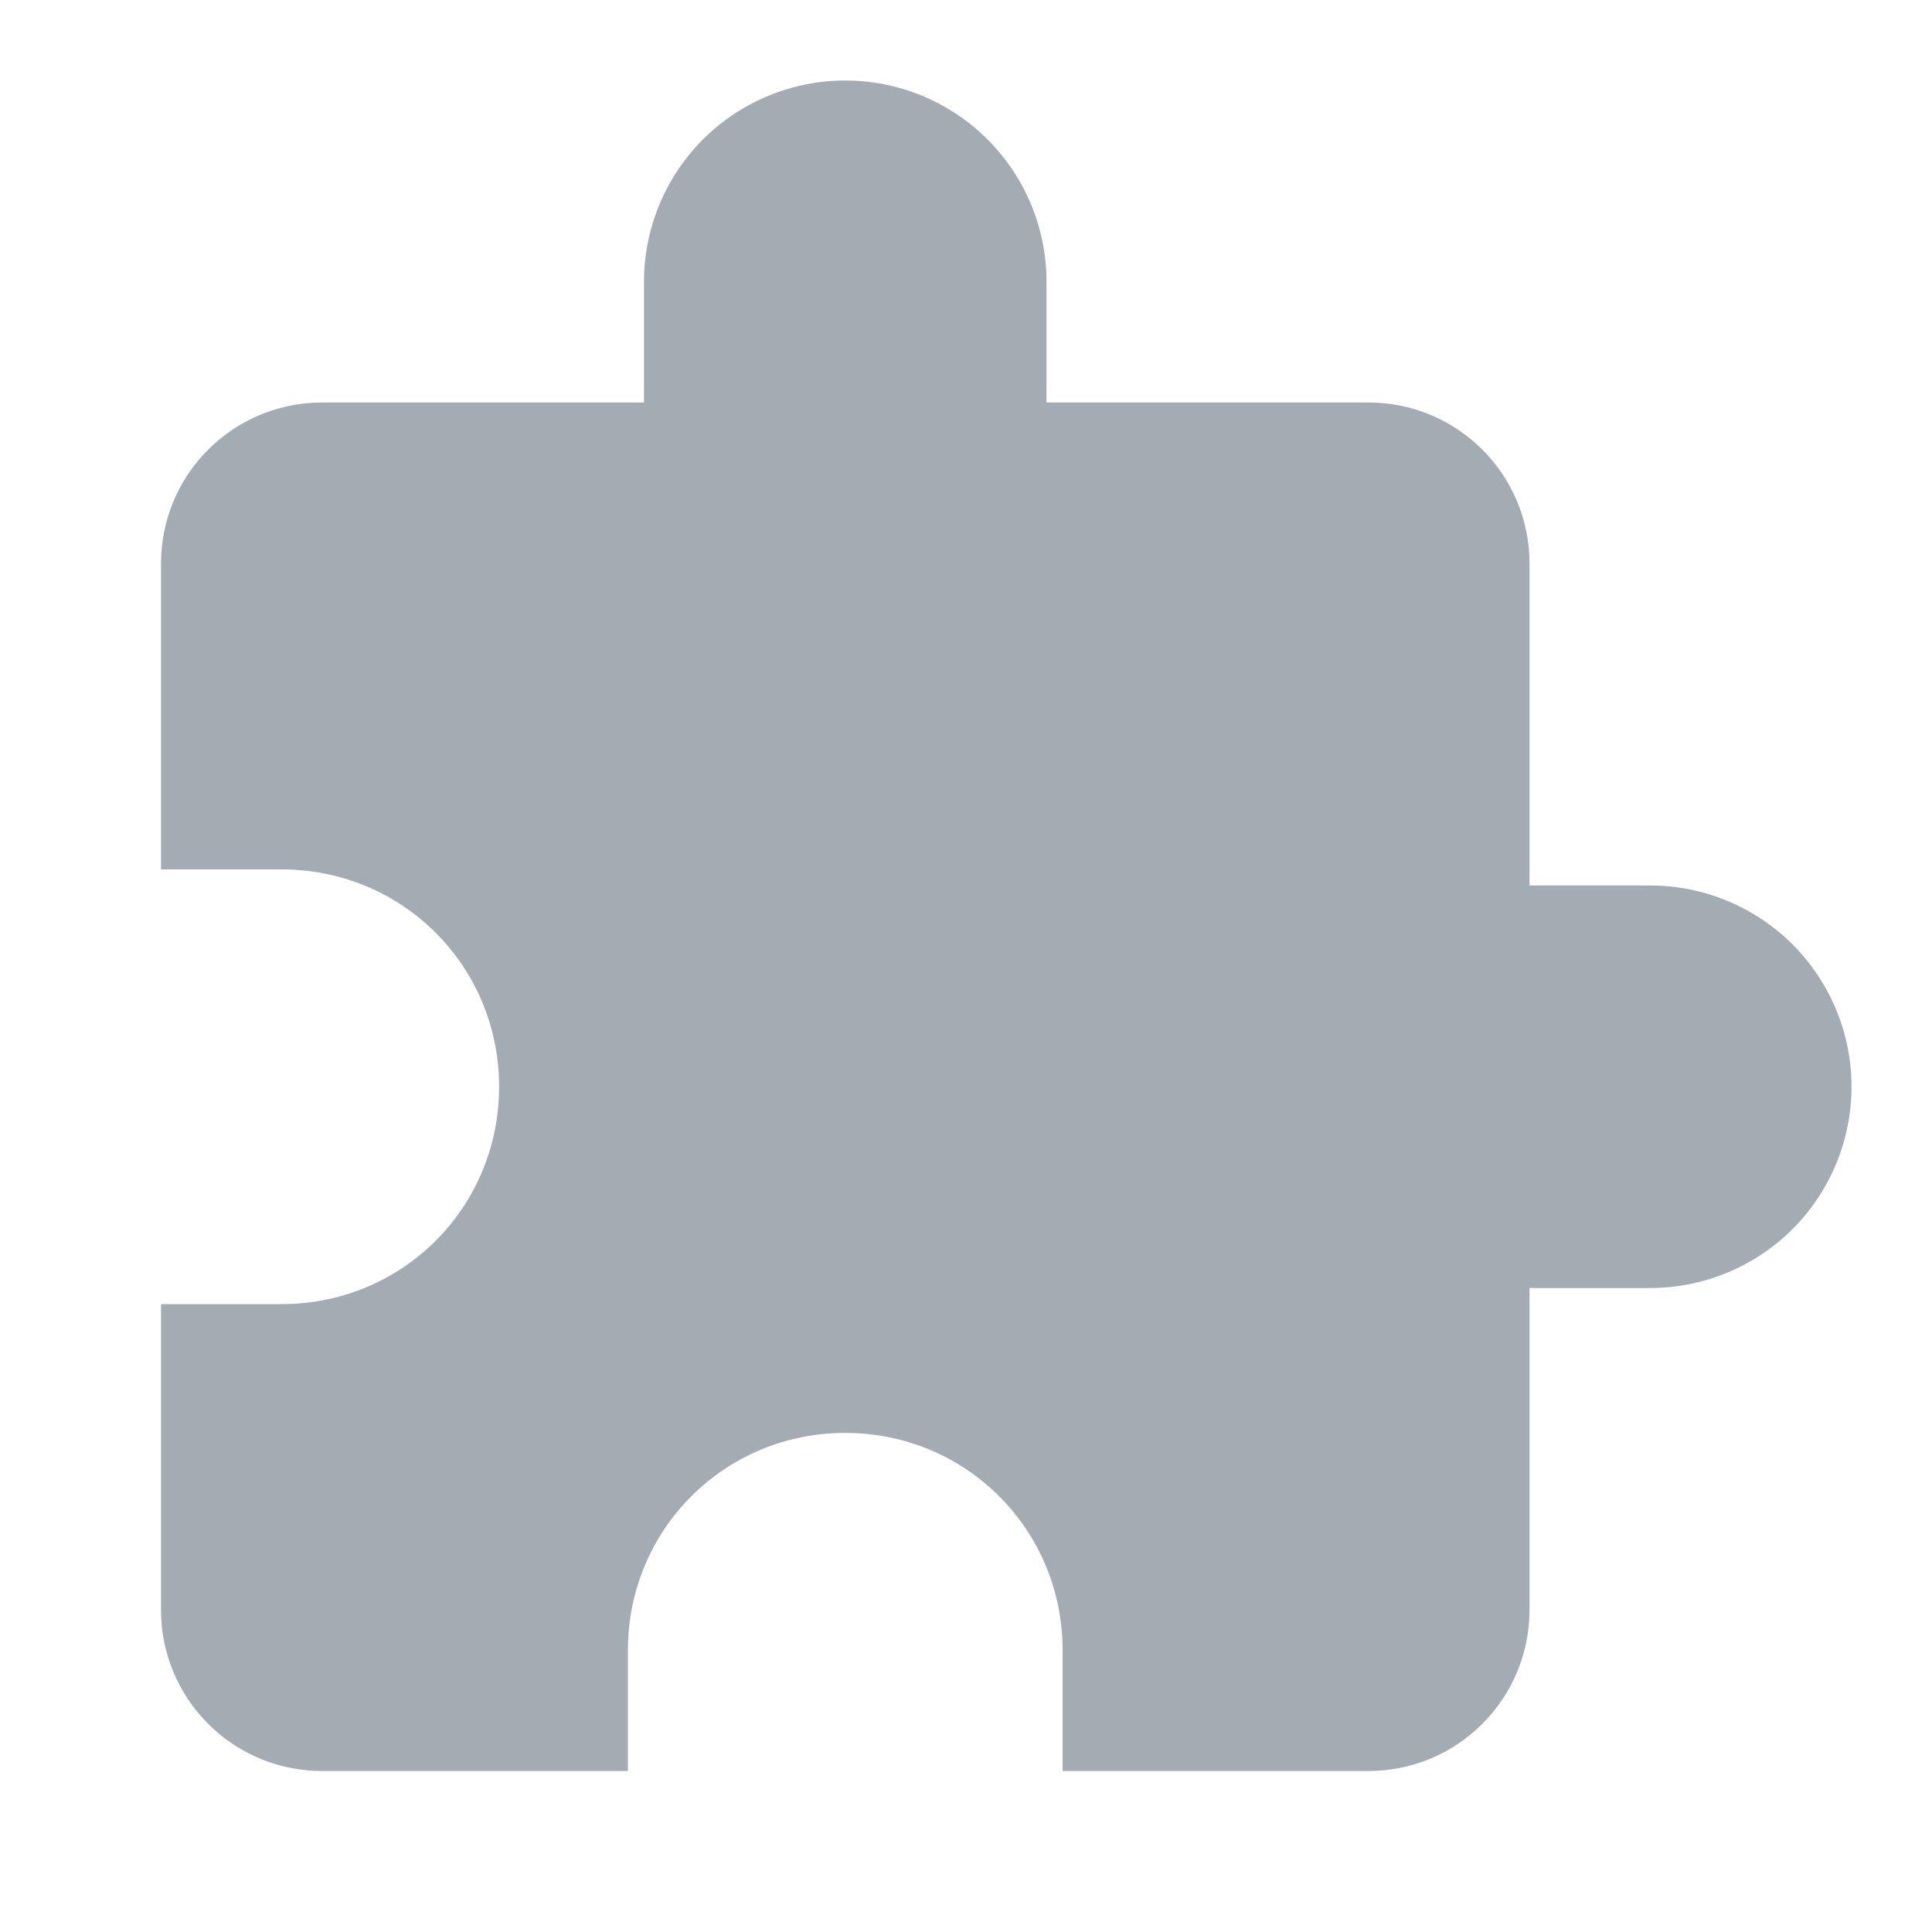
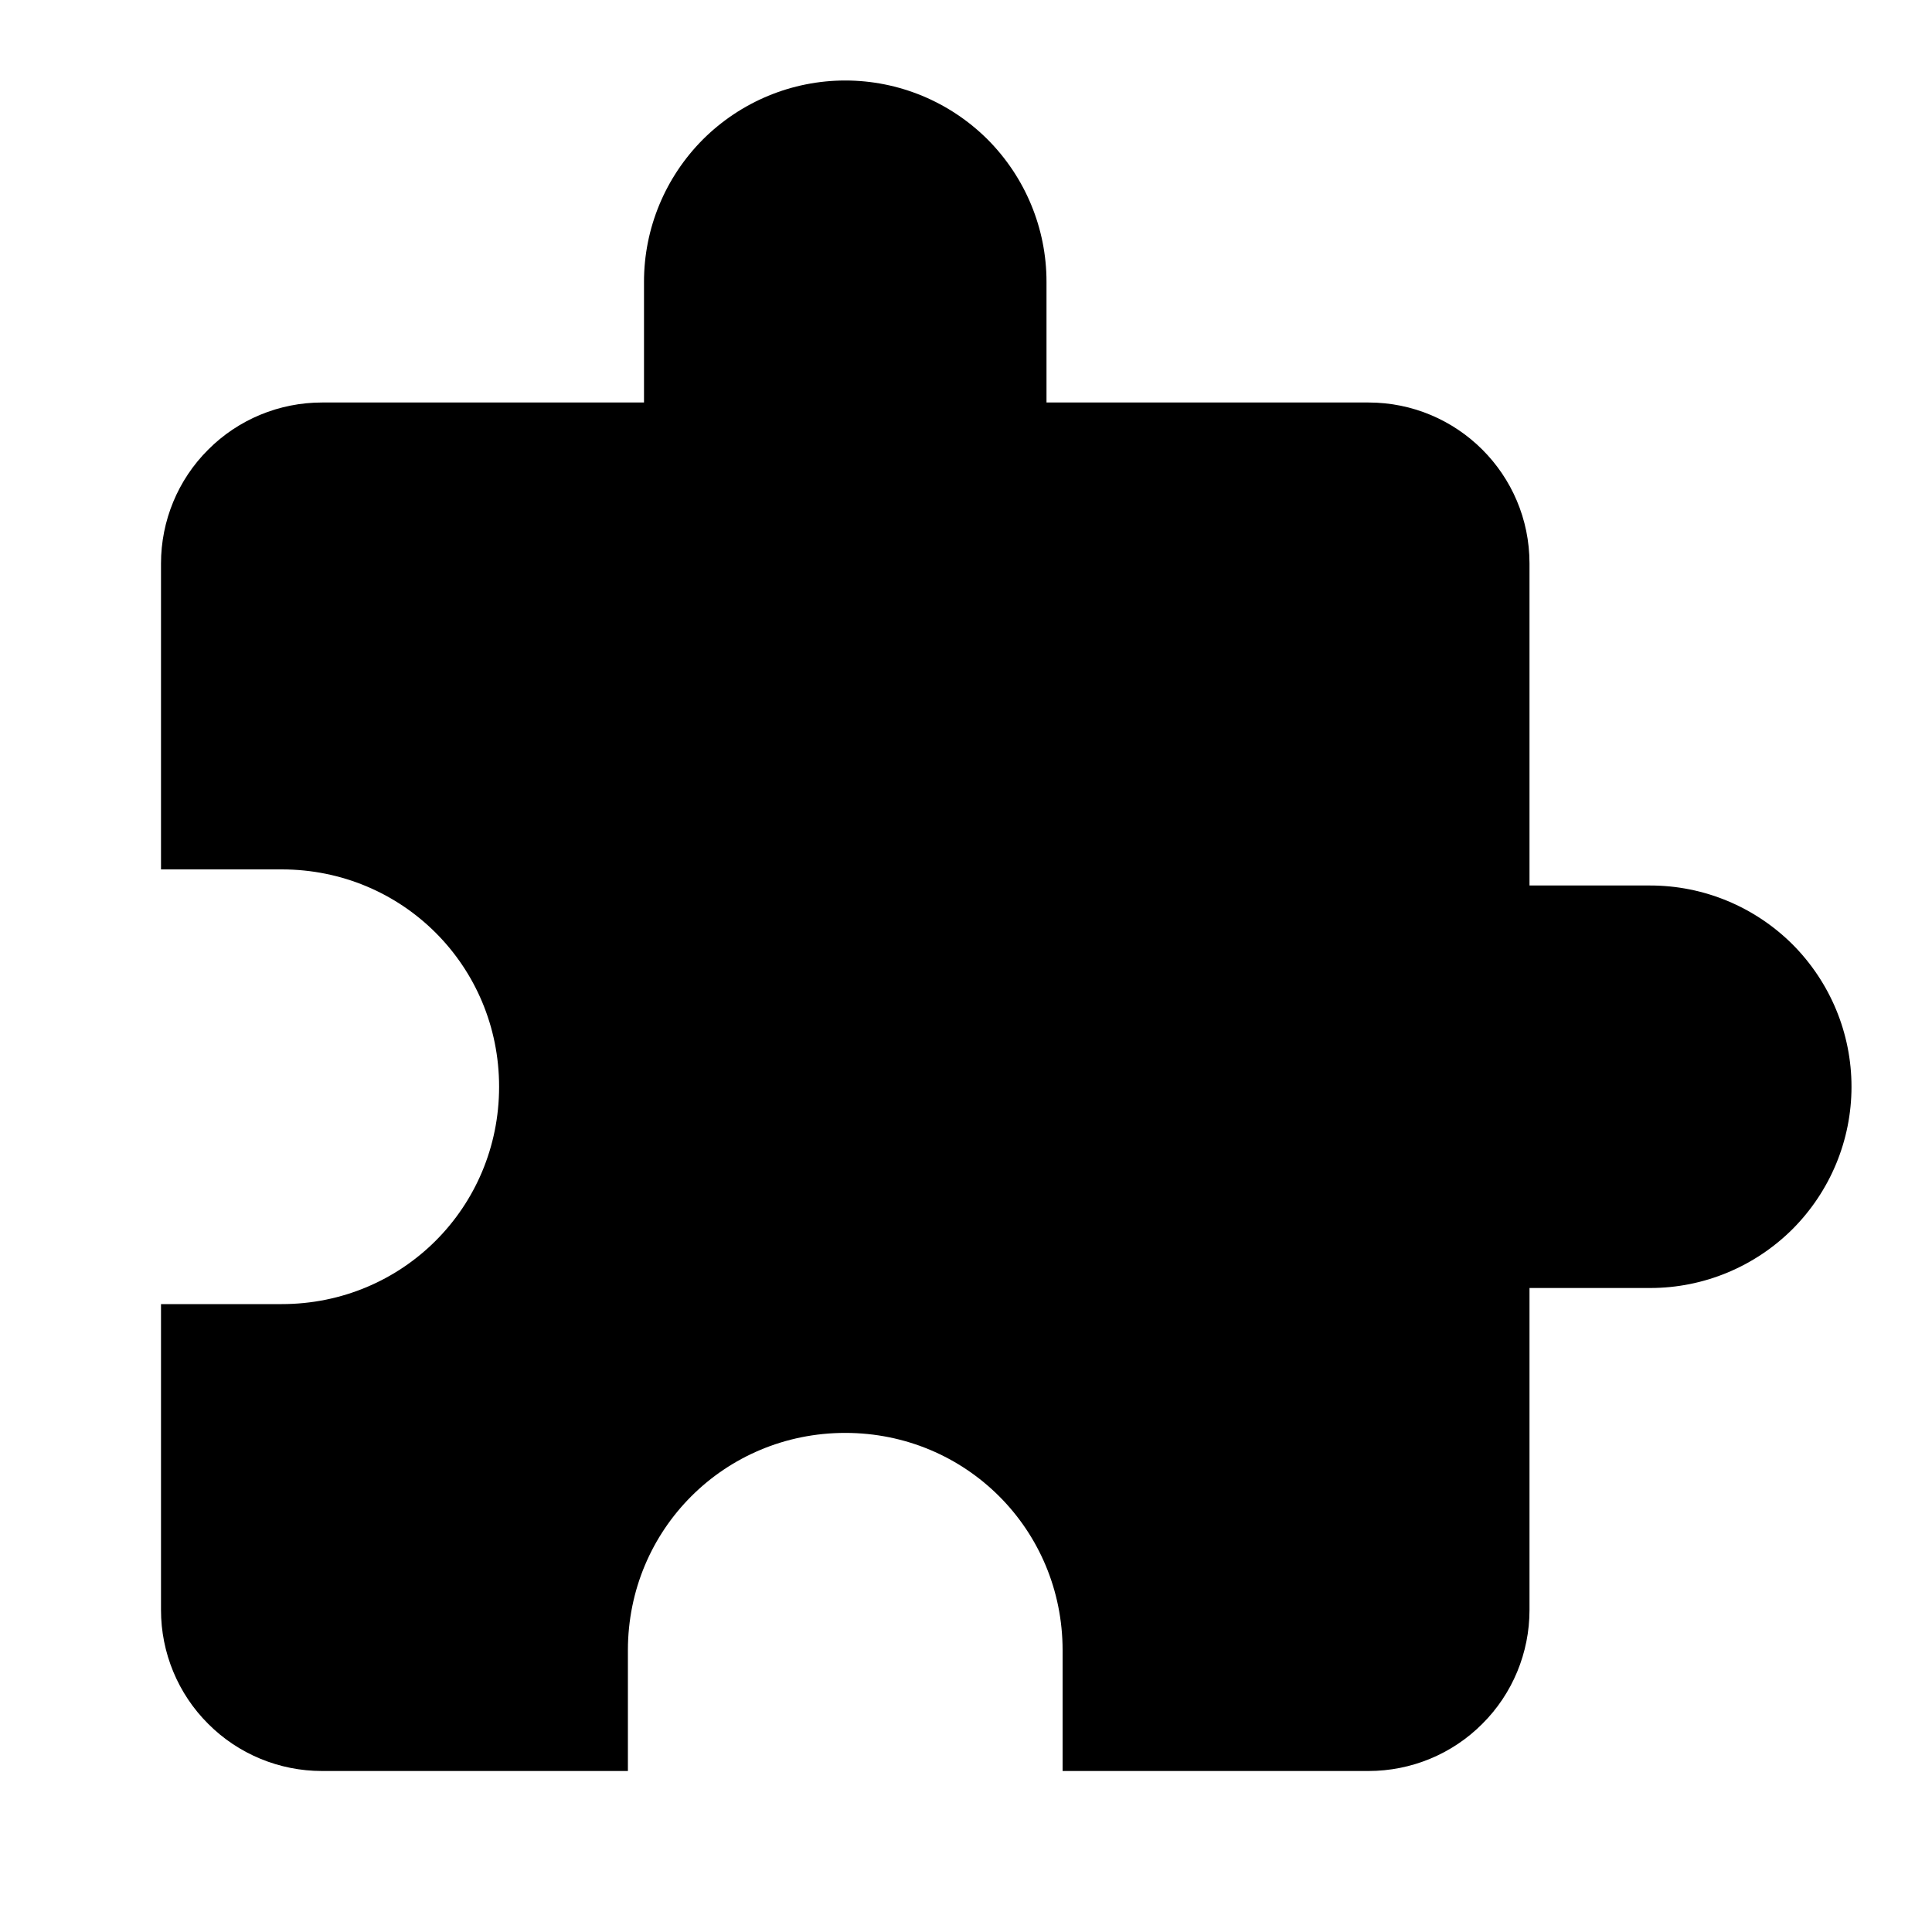
<svg xmlns="http://www.w3.org/2000/svg" width="12" height="12" viewBox="0 0 12 12" fill="none">
-   <path d="M10.25 5.5H9.5V3.5C9.5 2.945 9.05 2.5 8.5 2.5H6.5V1.75C6.5 1.418 6.368 1.101 6.134 0.866C5.899 0.632 5.582 0.5 5.25 0.5C4.918 0.5 4.601 0.632 4.366 0.866C4.132 1.101 4 1.418 4 1.75V2.5H2C1.735 2.5 1.48 2.605 1.293 2.793C1.105 2.98 1 3.235 1 3.5V5.4H1.75C2.5 5.4 3.1 6 3.1 6.75C3.1 7.5 2.5 8.1 1.75 8.1H1V10C1 10.265 1.105 10.52 1.293 10.707C1.48 10.895 1.735 11 2 11H3.9V10.25C3.9 9.5 4.5 8.9 5.25 8.9C6 8.9 6.6 9.5 6.6 10.25V11H8.5C8.765 11 9.02 10.895 9.207 10.707C9.395 10.52 9.5 10.265 9.5 10V8H10.25C10.582 8 10.899 7.868 11.134 7.634C11.368 7.399 11.5 7.082 11.5 6.75C11.5 6.418 11.368 6.101 11.134 5.866C10.899 5.632 10.582 5.5 10.25 5.5Z" fill="#A3ABB3" />
+   <path d="M10.25 5.5H9.5V3.5C9.5 2.945 9.05 2.5 8.5 2.5H6.5V1.75C6.5 1.418 6.368 1.101 6.134 0.866C5.899 0.632 5.582 0.5 5.25 0.5C4.918 0.5 4.601 0.632 4.366 0.866C4.132 1.101 4 1.418 4 1.75V2.5H2C1.735 2.5 1.48 2.605 1.293 2.793C1.105 2.98 1 3.235 1 3.5V5.4H1.75C2.5 5.4 3.1 6 3.1 6.75C3.1 7.5 2.5 8.1 1.75 8.1H1V10C1 10.265 1.105 10.52 1.293 10.707C1.48 10.895 1.735 11 2 11H3.9V10.25C3.9 9.5 4.5 8.9 5.25 8.9C6 8.9 6.6 9.5 6.6 10.25V11H8.5C8.765 11 9.02 10.895 9.207 10.707C9.395 10.52 9.5 10.265 9.5 10V8H10.25C10.582 8 10.899 7.868 11.134 7.634C11.368 7.399 11.5 7.082 11.5 6.75C11.5 6.418 11.368 6.101 11.134 5.866C10.899 5.632 10.582 5.5 10.25 5.5Z" fill="currentColor" />
</svg>
